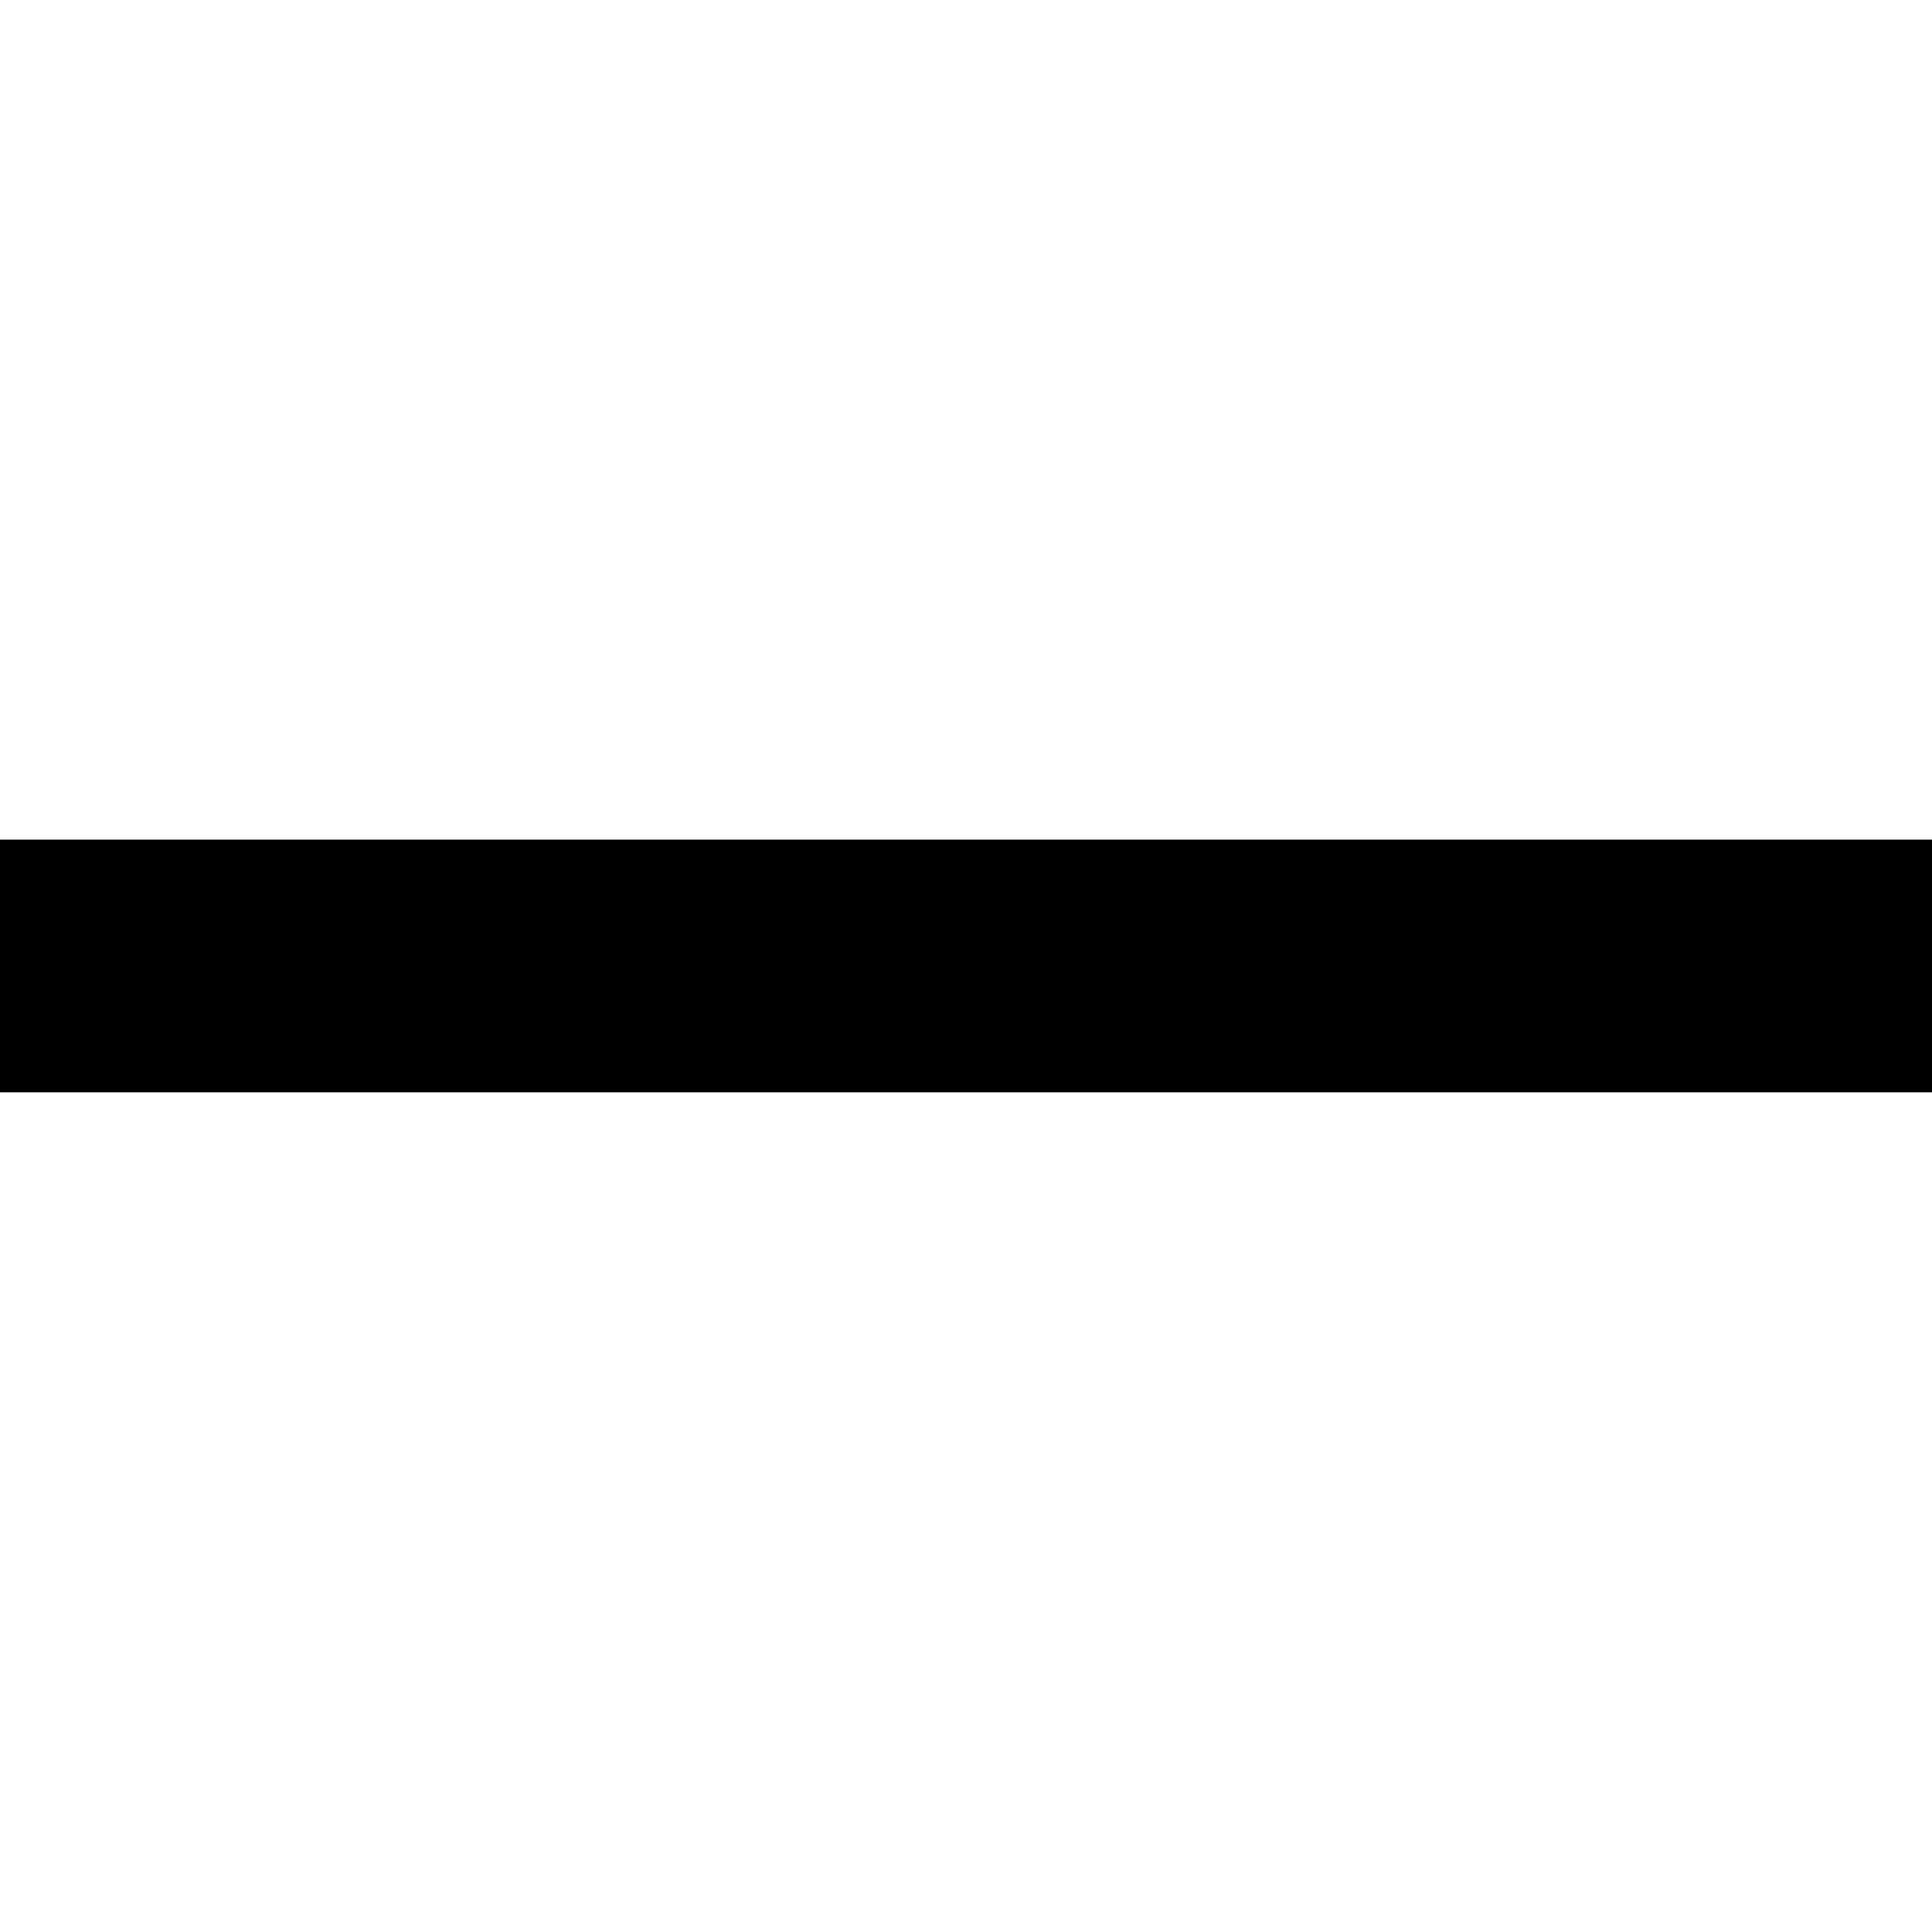
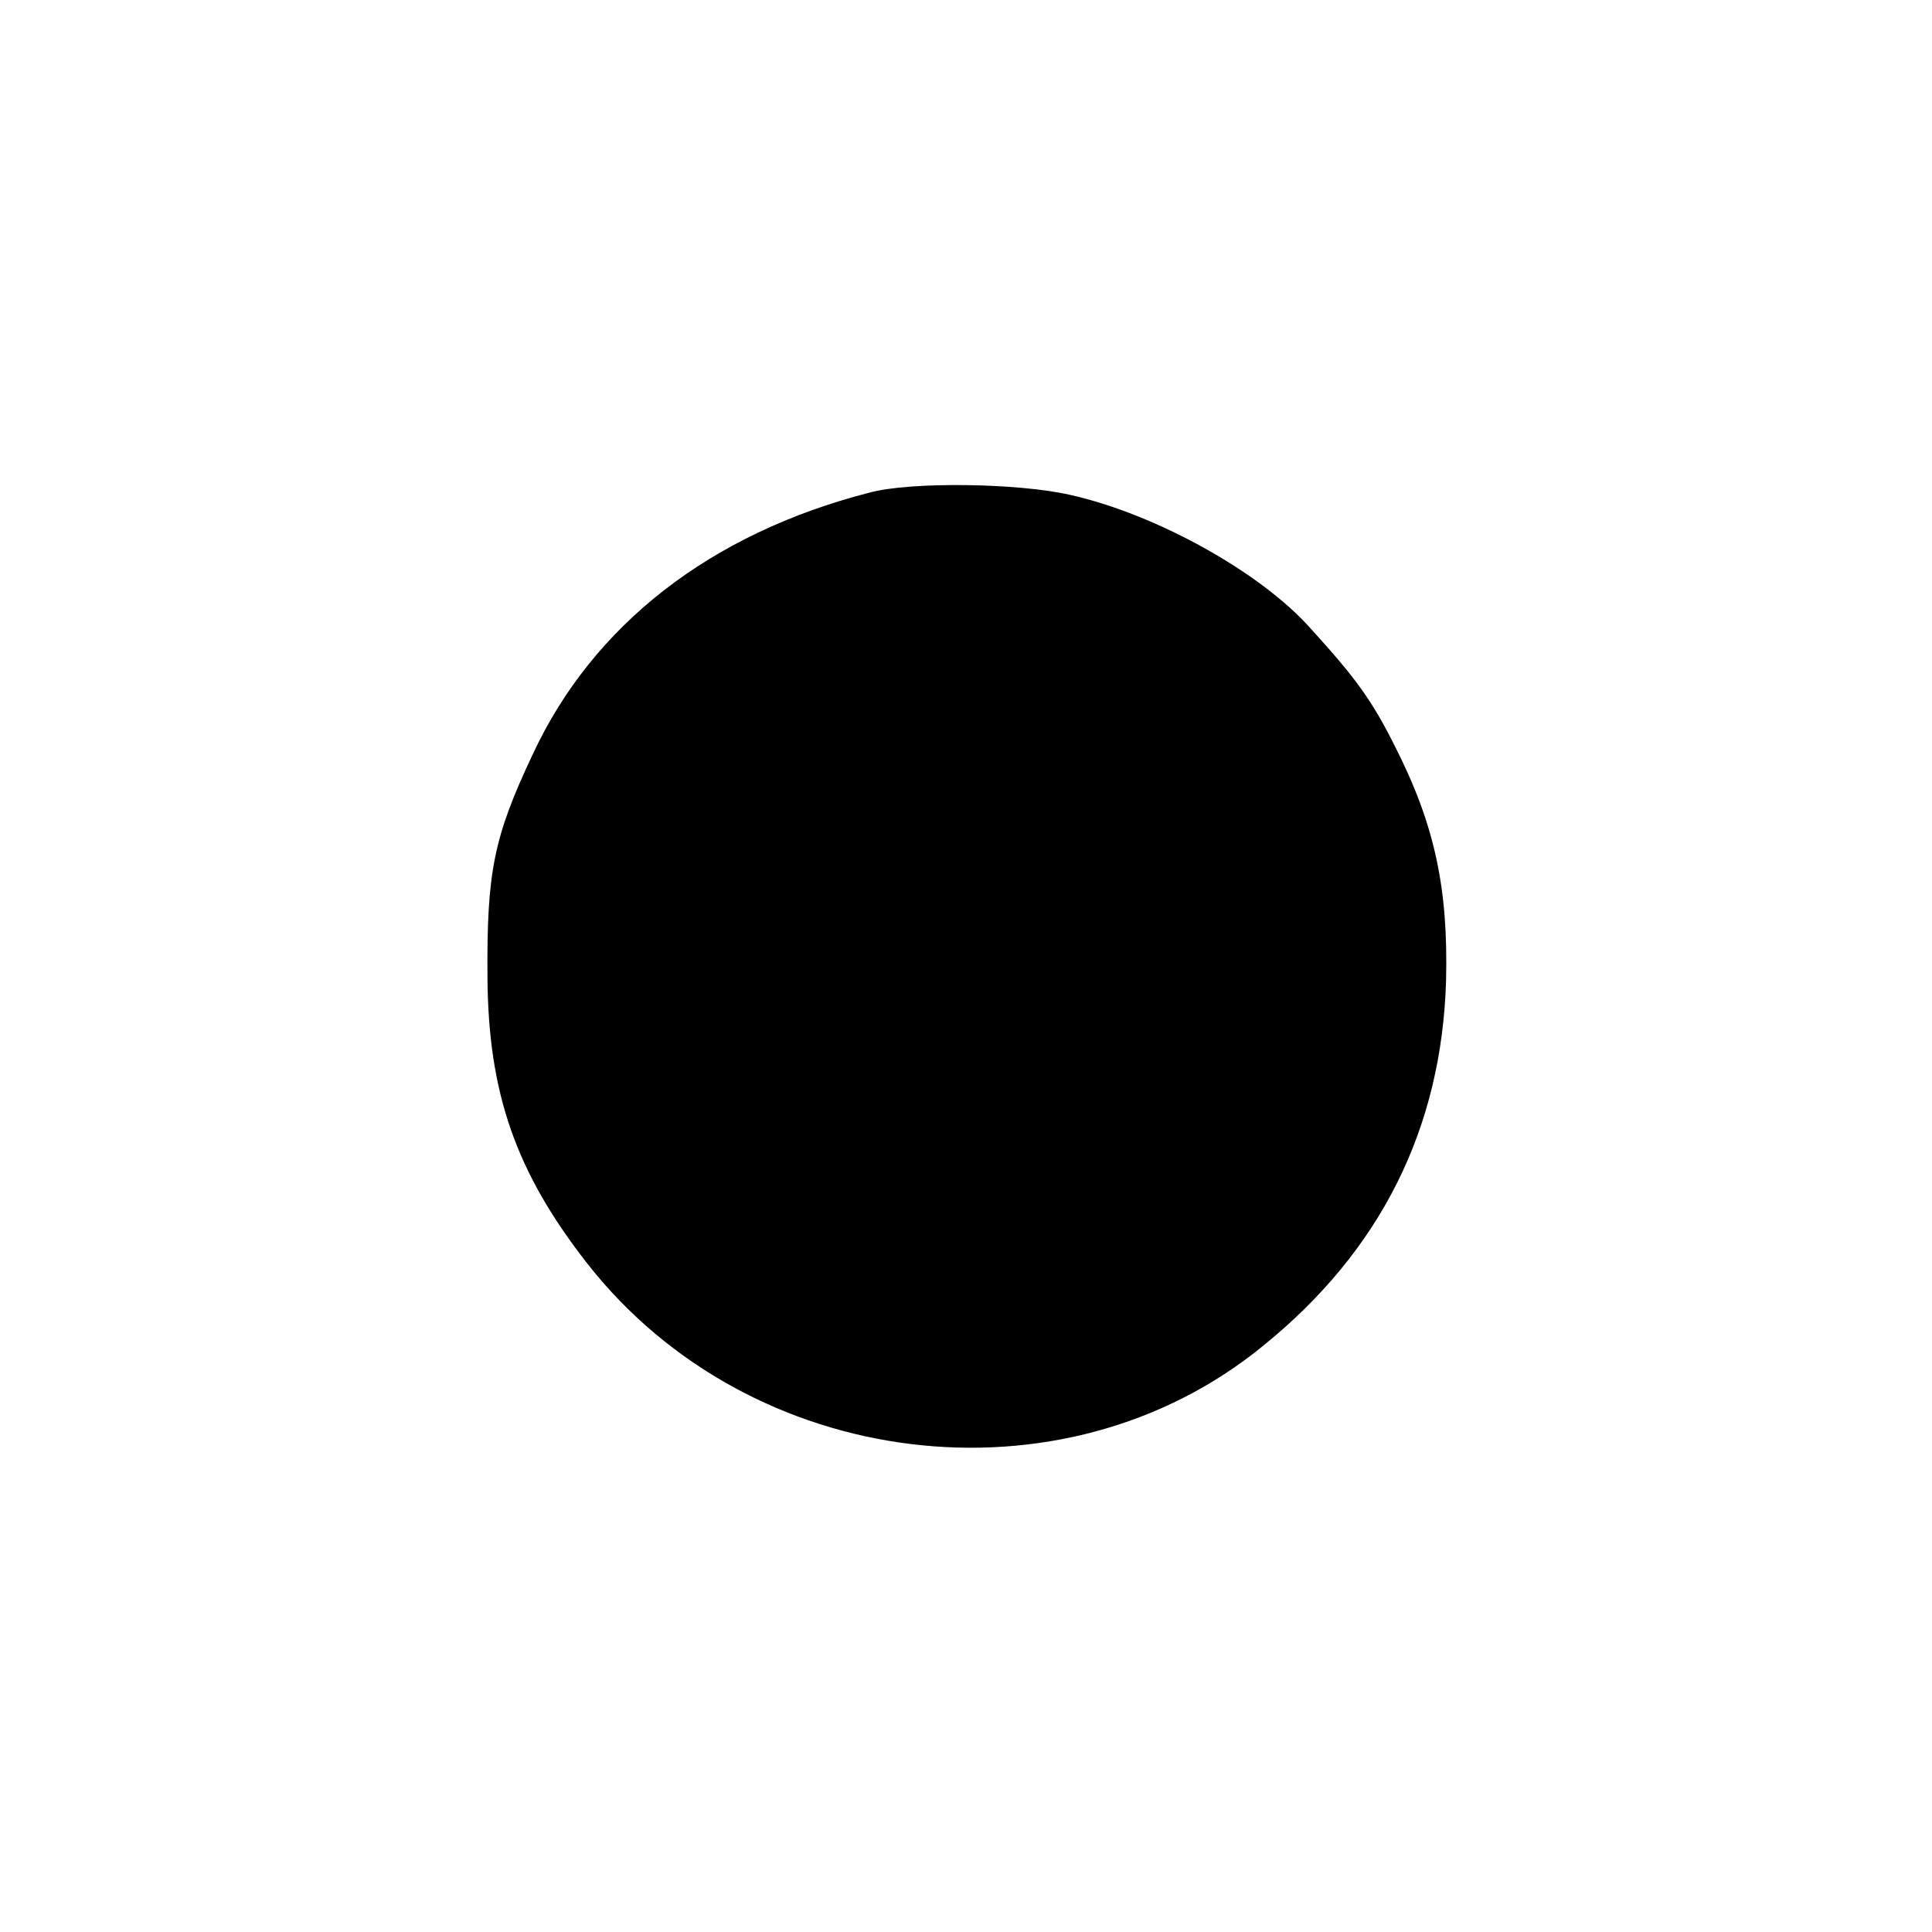
<svg xmlns="http://www.w3.org/2000/svg" version="1.0" width="16pt" height="16pt" viewBox="0 0 16 16" preserveAspectRatio="xMidYMid meet">
  <g transform="translate(0,16) scale(0.006154,-0.006154)" fill="#000000" stroke="none">
-     <path d="M0 1300 l0 -170 1300 0 1300 0 0 170 0 170 -1300 0 -1300 0 0 -170z" />
+     <path d="M1170 1937 c-214 -55 -372 -178 -453 -352 -53 -112 -62 -159 -61 -300 1 -156 38 -262 134 -385 219 -280 640 -332 910 -111 158 128 240 292 246 491 3 124 -15 210 -69 316 -31 62 -53 92 -114 159 -67 75 -207 153 -323 179 -70 16 -215 18 -270 3z" />
  </g>
</svg>
